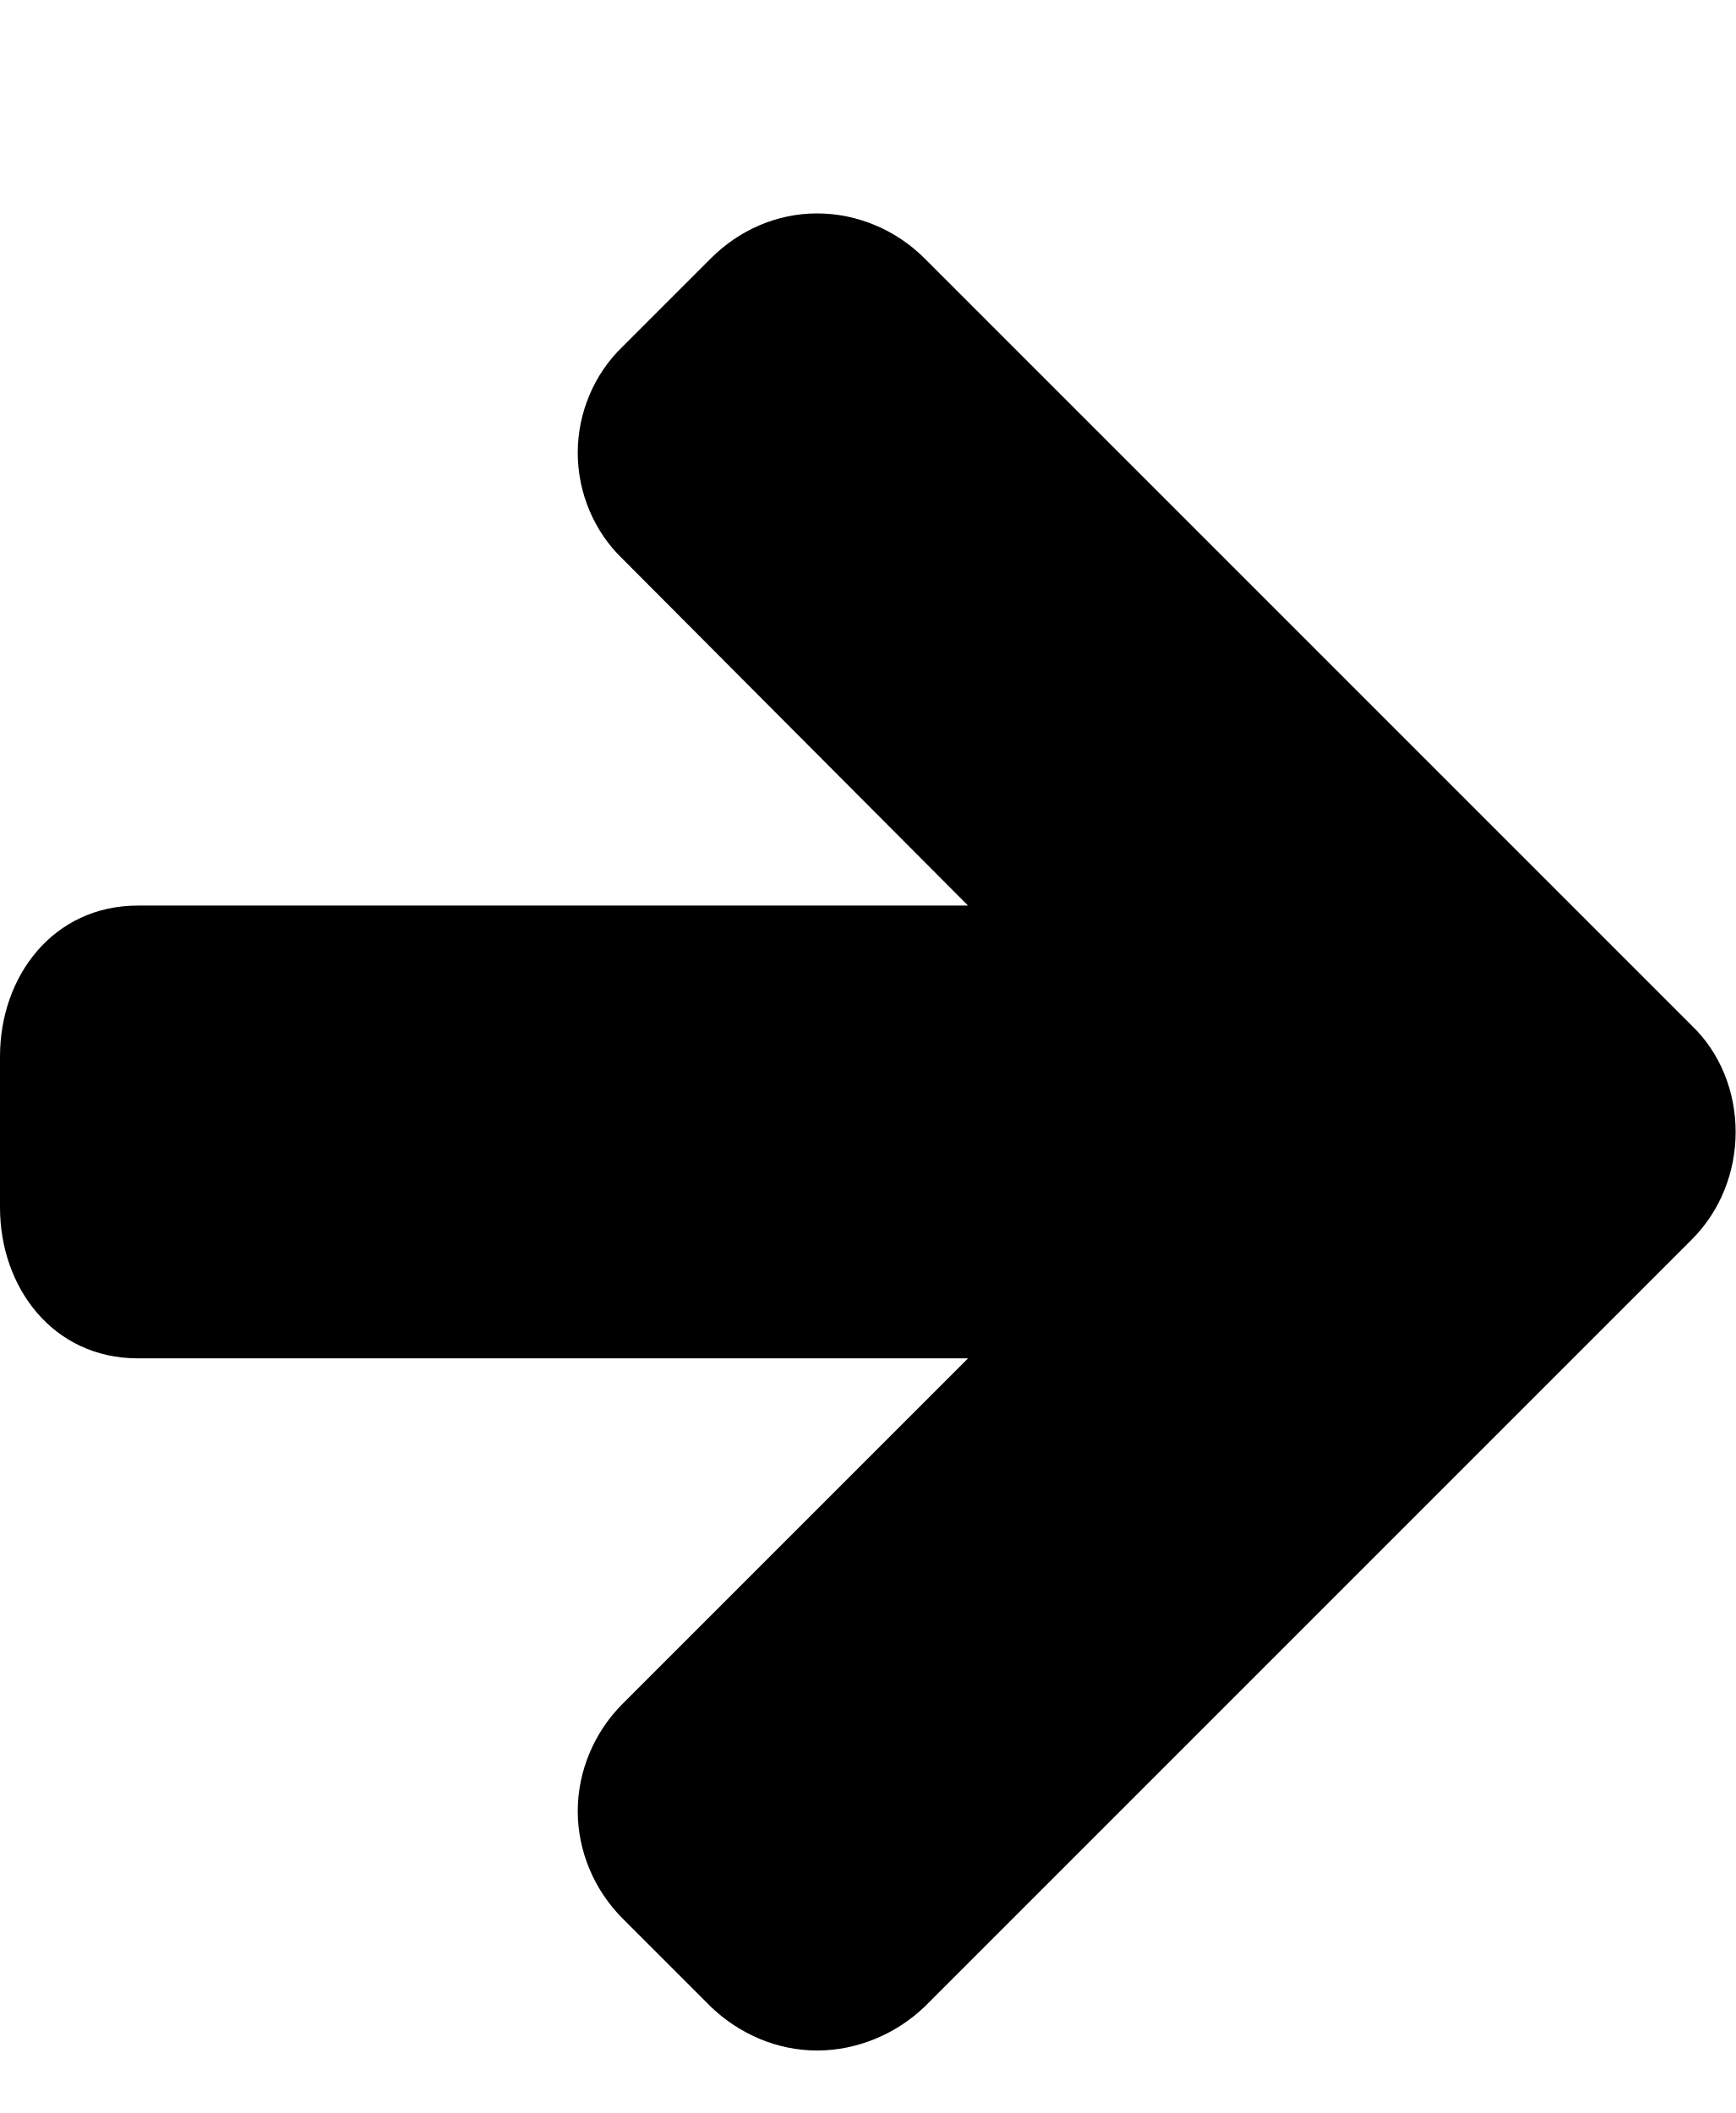
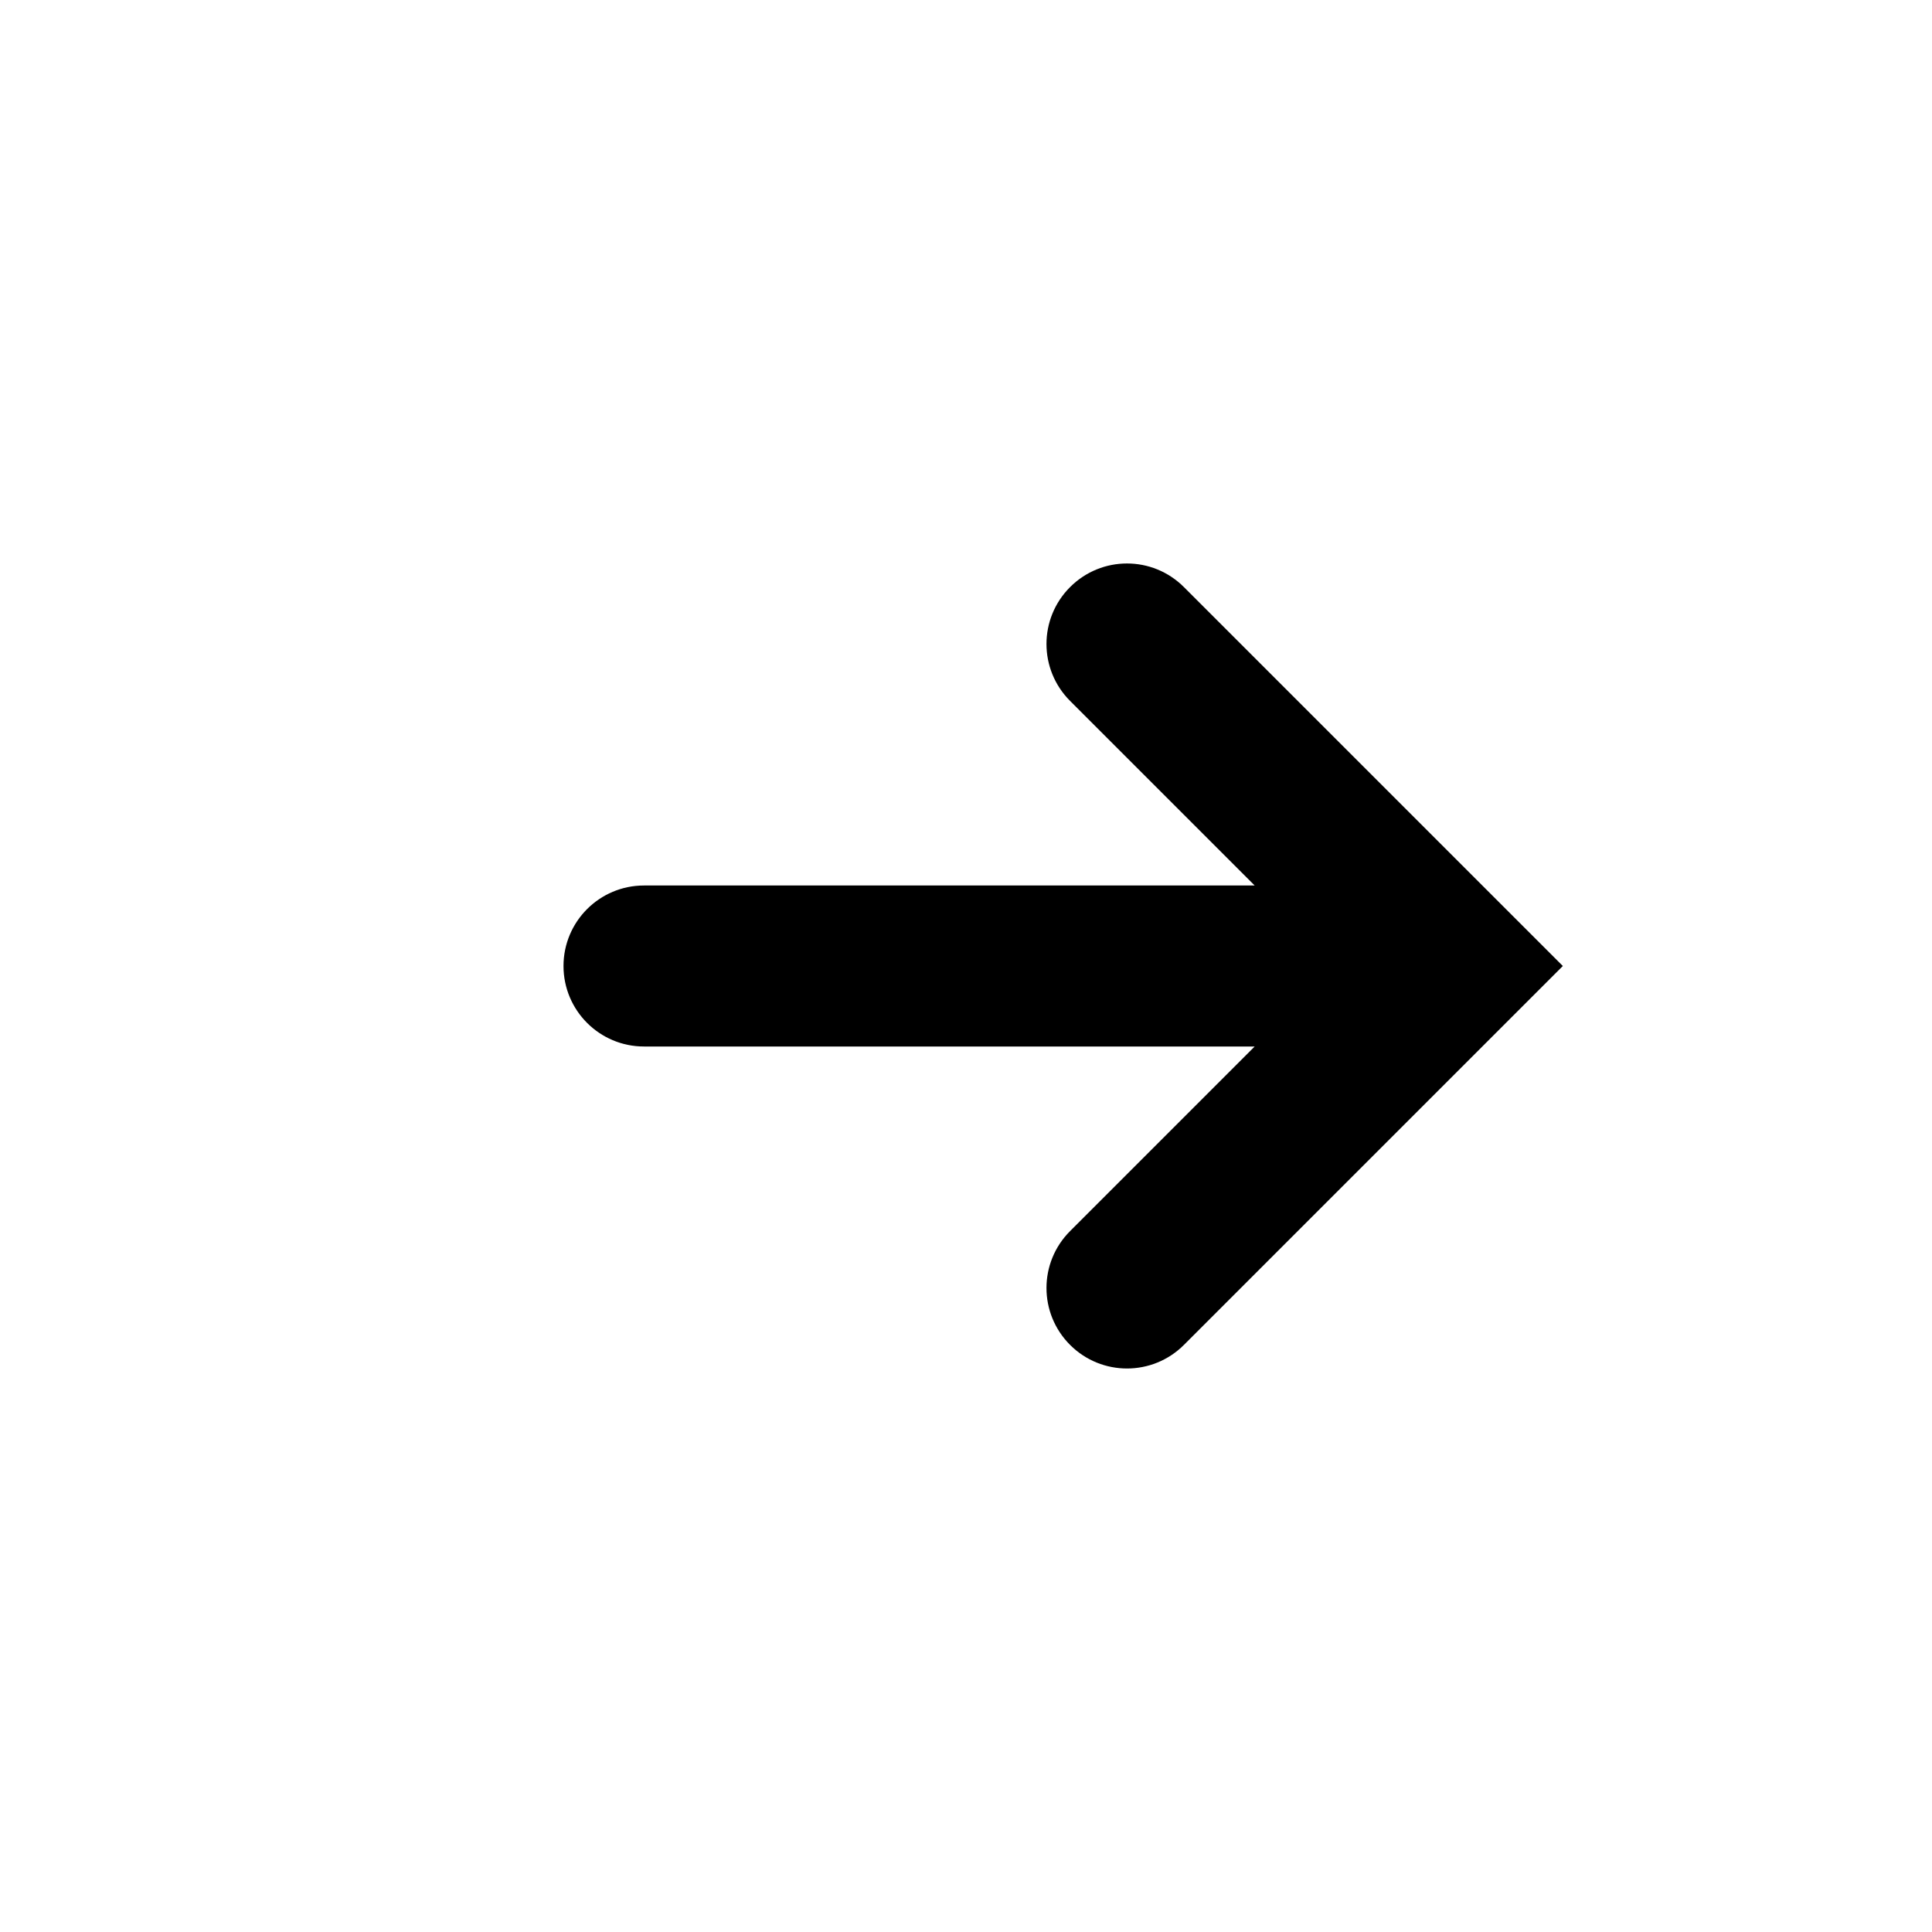
- <svg xmlns="http://www.w3.org/2000/svg" version="1.1" width="23" height="28" viewBox="0 0 23 28">
-   <path d="M23 15c0 0.531-0.203 1.047-0.578 1.422l-10.172 10.172c-0.375 0.359-0.891 0.578-1.422 0.578s-1.031-0.219-1.406-0.578l-1.172-1.172c-0.375-0.375-0.594-0.891-0.594-1.422s0.219-1.047 0.594-1.422l4.578-4.578h-11c-1.125 0-1.828-0.938-1.828-2v-2c0-1.062 0.703-2 1.828-2h11l-4.578-4.594c-0.375-0.359-0.594-0.875-0.594-1.406s0.219-1.047 0.594-1.406l1.172-1.172c0.375-0.375 0.875-0.594 1.406-0.594s1.047 0.219 1.422 0.594l10.172 10.172c0.375 0.359 0.578 0.875 0.578 1.406z" />
+ <svg xmlns="http://www.w3.org/2000/svg" version="1.1" width="24" height="24" viewBox="0 0 24 24">
+   <path d="M13.293 7.293c-0.391 0.391-0.391 1.023 0 1.414l2.293 2.293h-7.586c-0.552 0-1 0.448-1 1s0.448 1 1 1h7.586l-2.293 2.293c-0.391 0.391-0.391 1.023 0 1.414 0.195 0.195 0.451 0.293 0.707 0.293s0.512-0.098 0.707-0.293l4.707-4.707-4.707-4.707c-0.391-0.391-1.023-0.391-1.414 0z" />
</svg>
